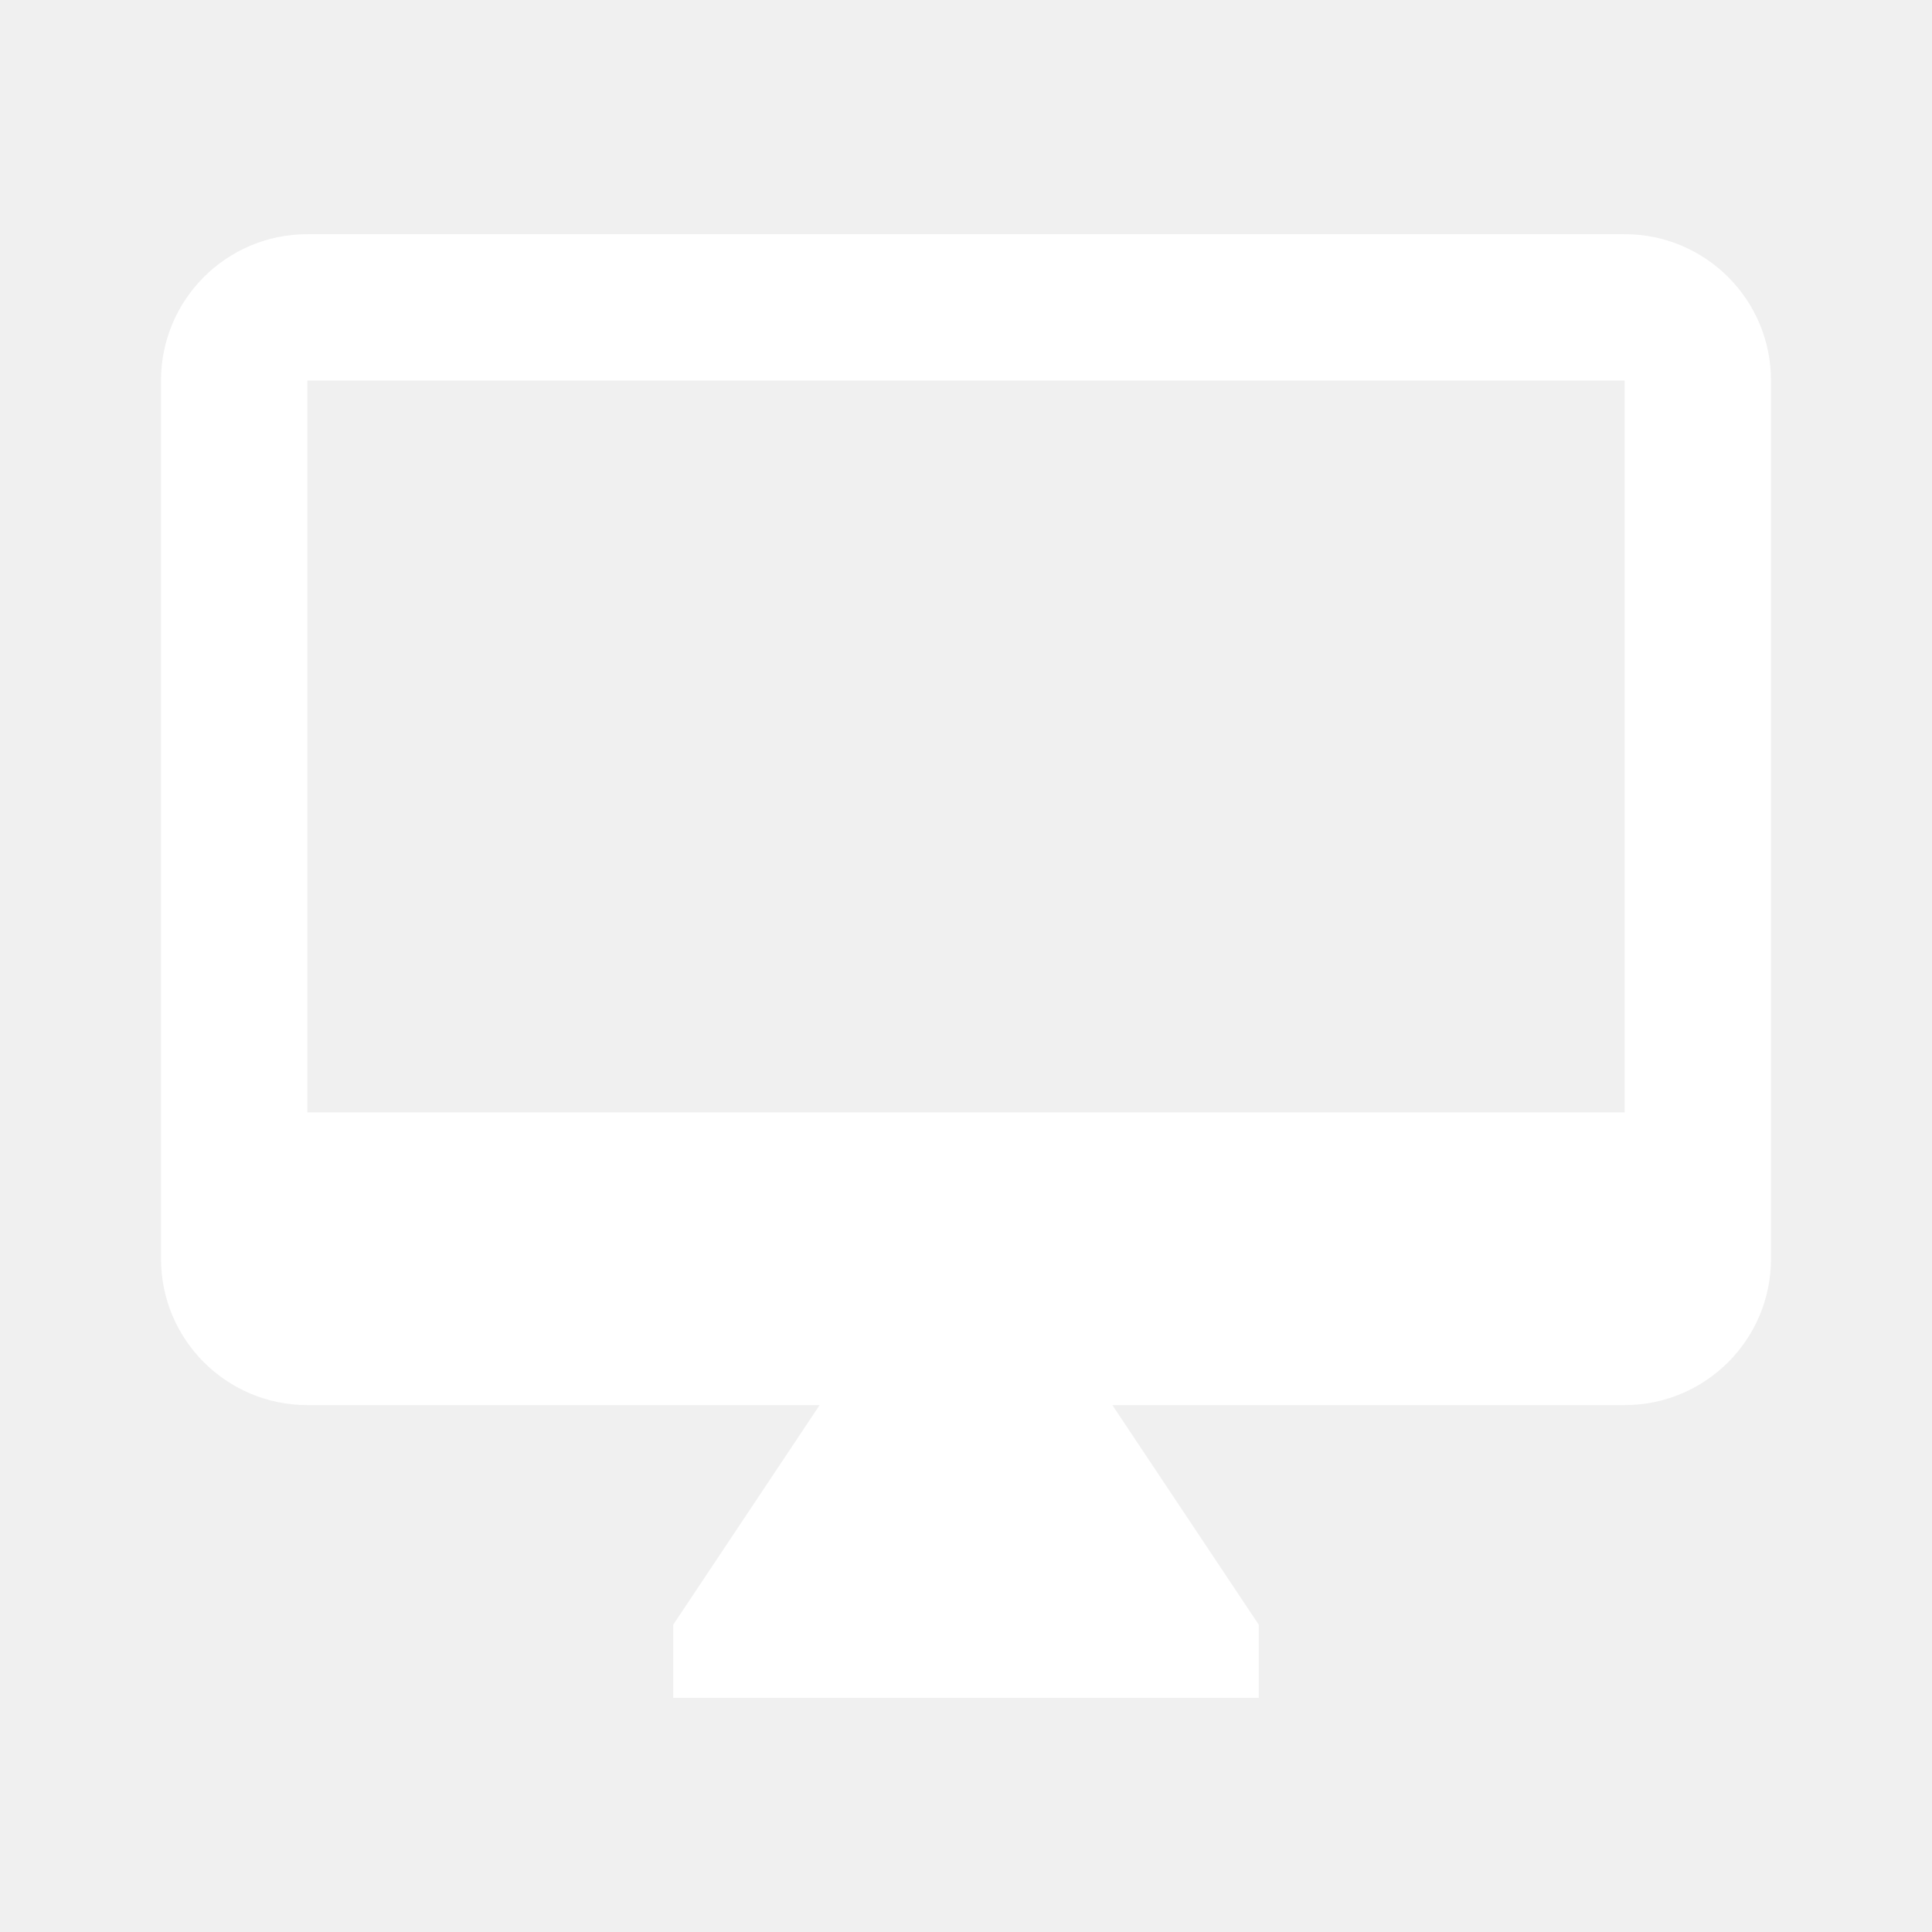
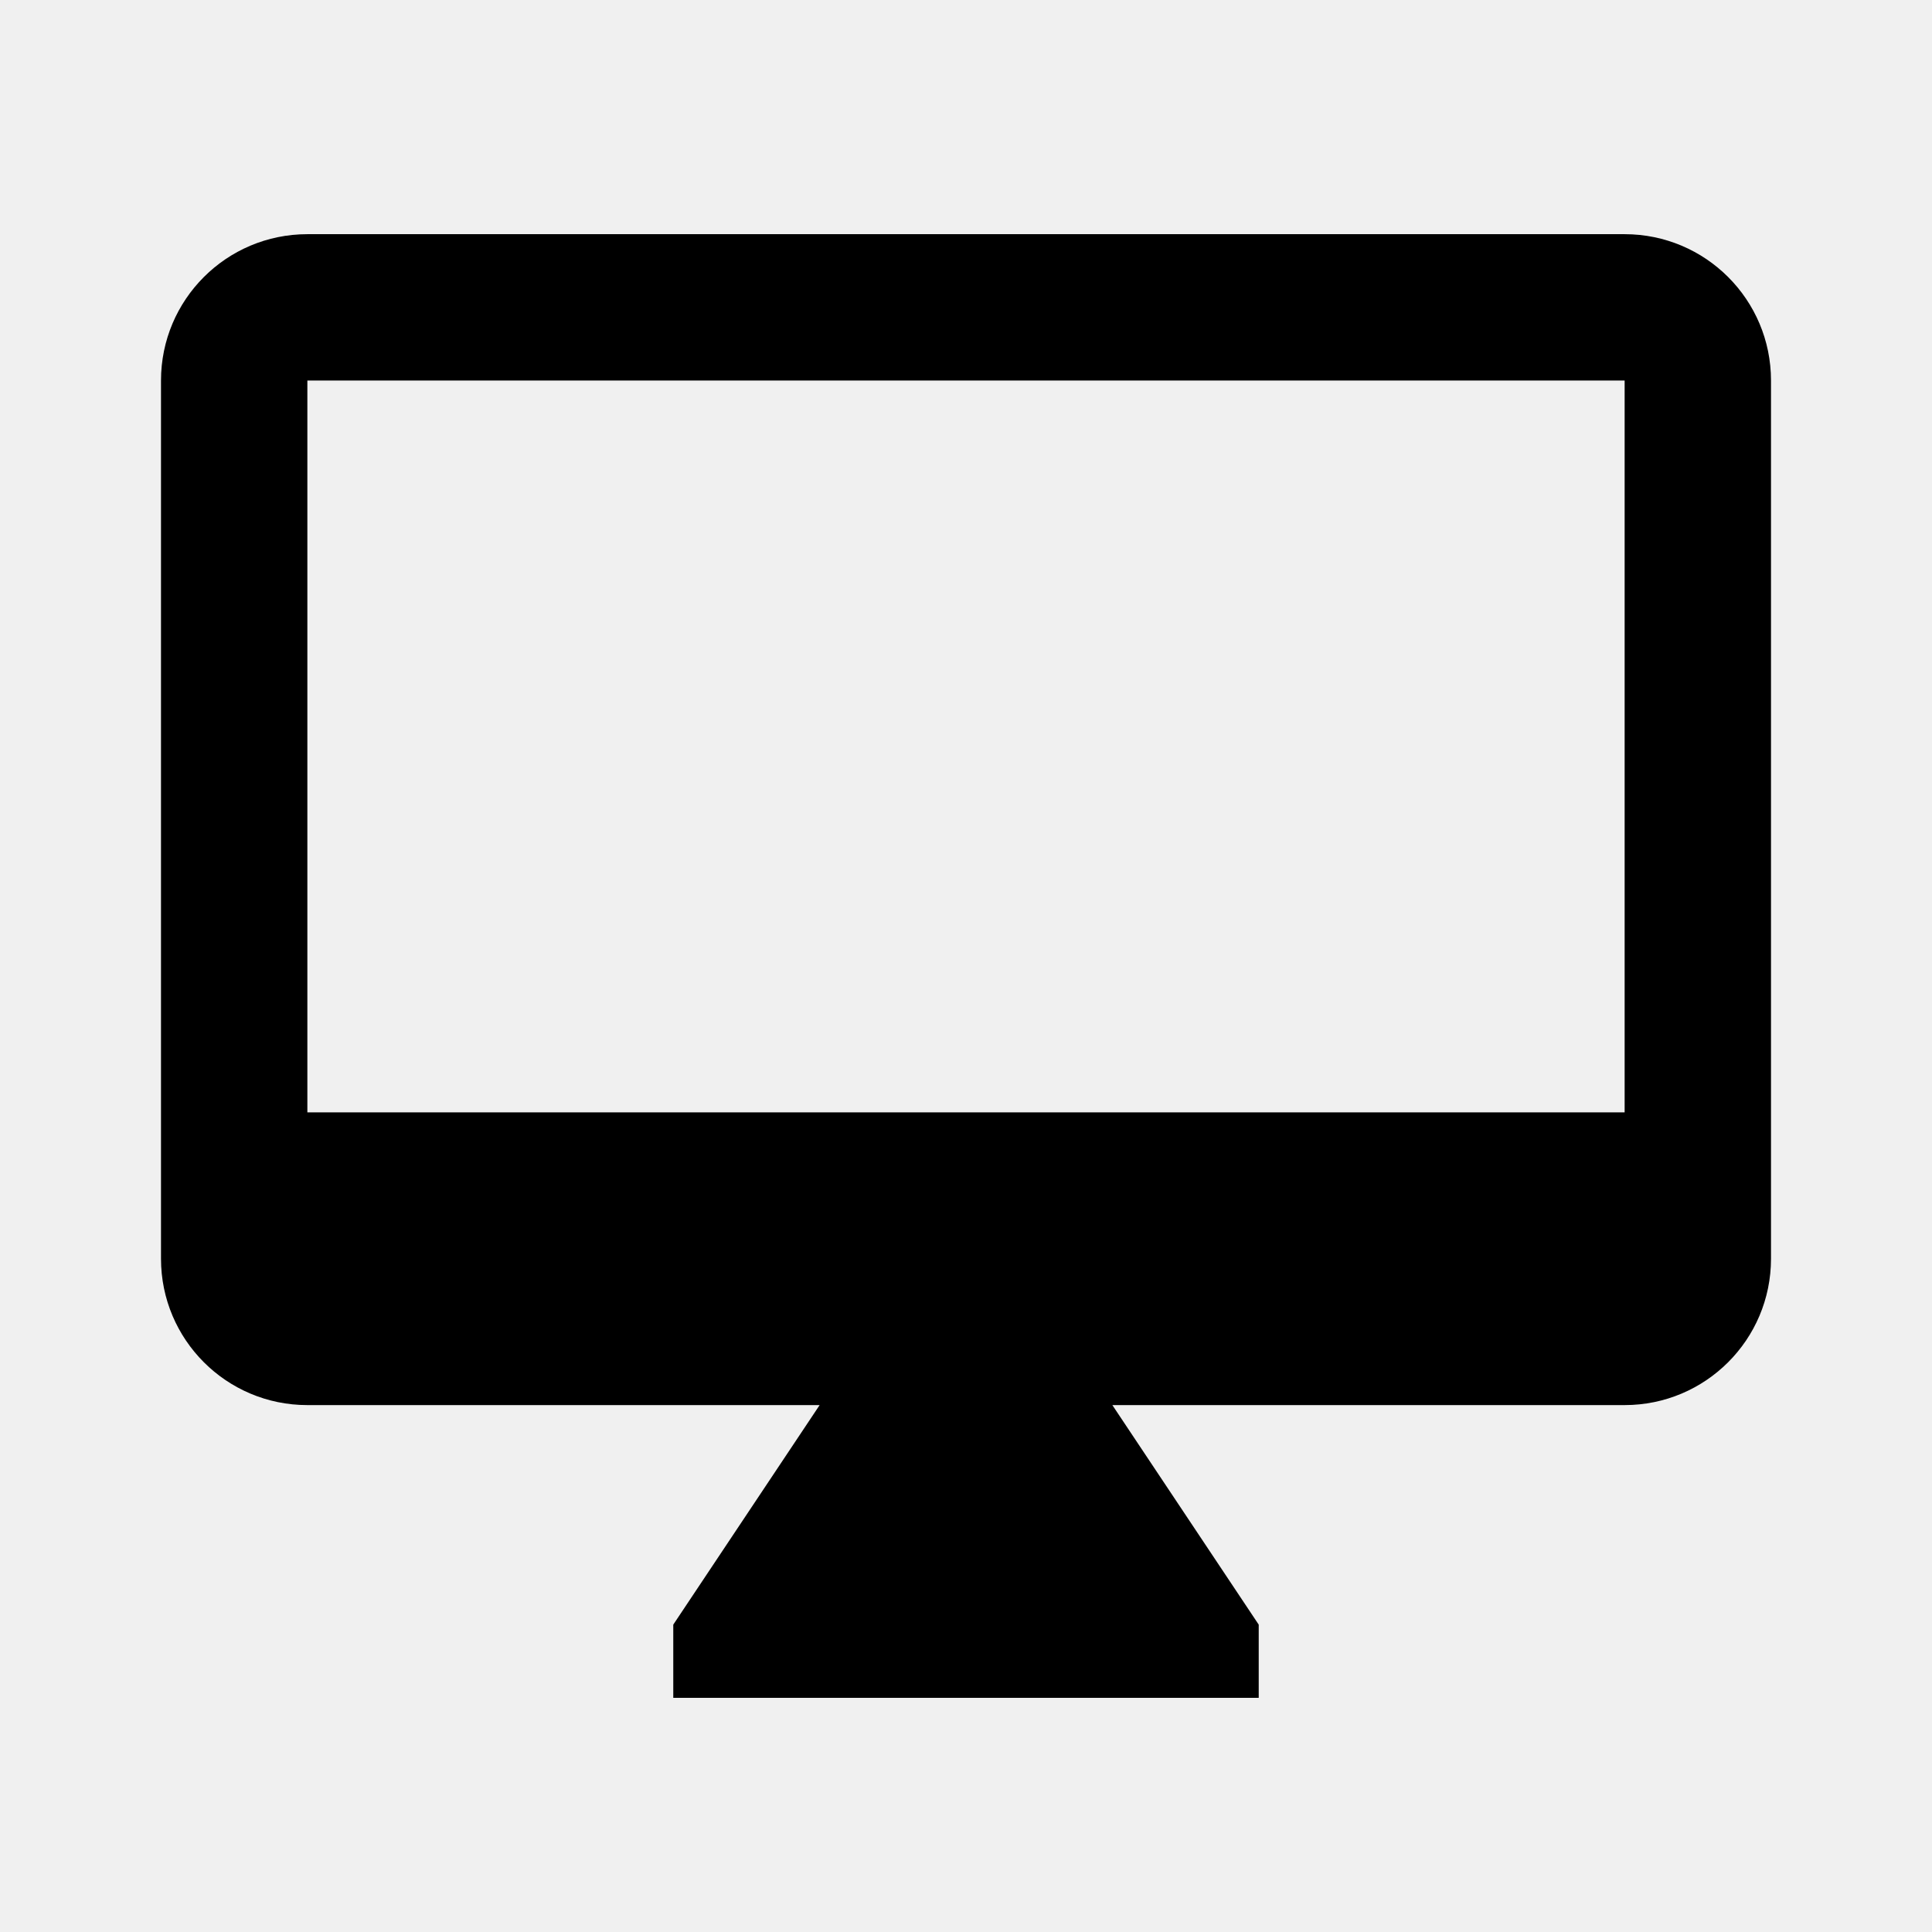
<svg xmlns="http://www.w3.org/2000/svg" width="240" height="240" viewBox="0 0 240 240" version="1.1" id="svg4">
  <defs id="defs8" />
-   <path d="M 201.818,29.091 H 38.182 C 28.136,29.091 20,37.227 20,47.273 V 156.364 c 0,10.045 8.136,18.182 18.182,18.182 h 63.636 l -18.182,27.273 v 9.091 h 72.727 v -9.091 l -18.182,-27.273 h 63.636 C 211.864,174.545 220,166.409 220,156.364 V 47.273 c 0,-10.045 -8.136,-18.182 -18.182,-18.182 z m 0,109.091 H 38.182 V 47.273 H 201.818 Z" id="path2" style="fill:#ffffff;fill-opacity:1;stroke-width:4.545" />
+   <path d="M 201.818,29.091 H 38.182 C 28.136,29.091 20,37.227 20,47.273 V 156.364 c 0,10.045 8.136,18.182 18.182,18.182 h 63.636 l -18.182,27.273 v 9.091 h 72.727 v -9.091 l -18.182,-27.273 h 63.636 C 211.864,174.545 220,166.409 220,156.364 V 47.273 c 0,-10.045 -8.136,-18.182 -18.182,-18.182 z m 0,109.091 H 38.182 V 47.273 H 201.818 Z" id="path2" style="fill:#000000;fill-opacity:1;stroke-width:4.545" />
</svg>
